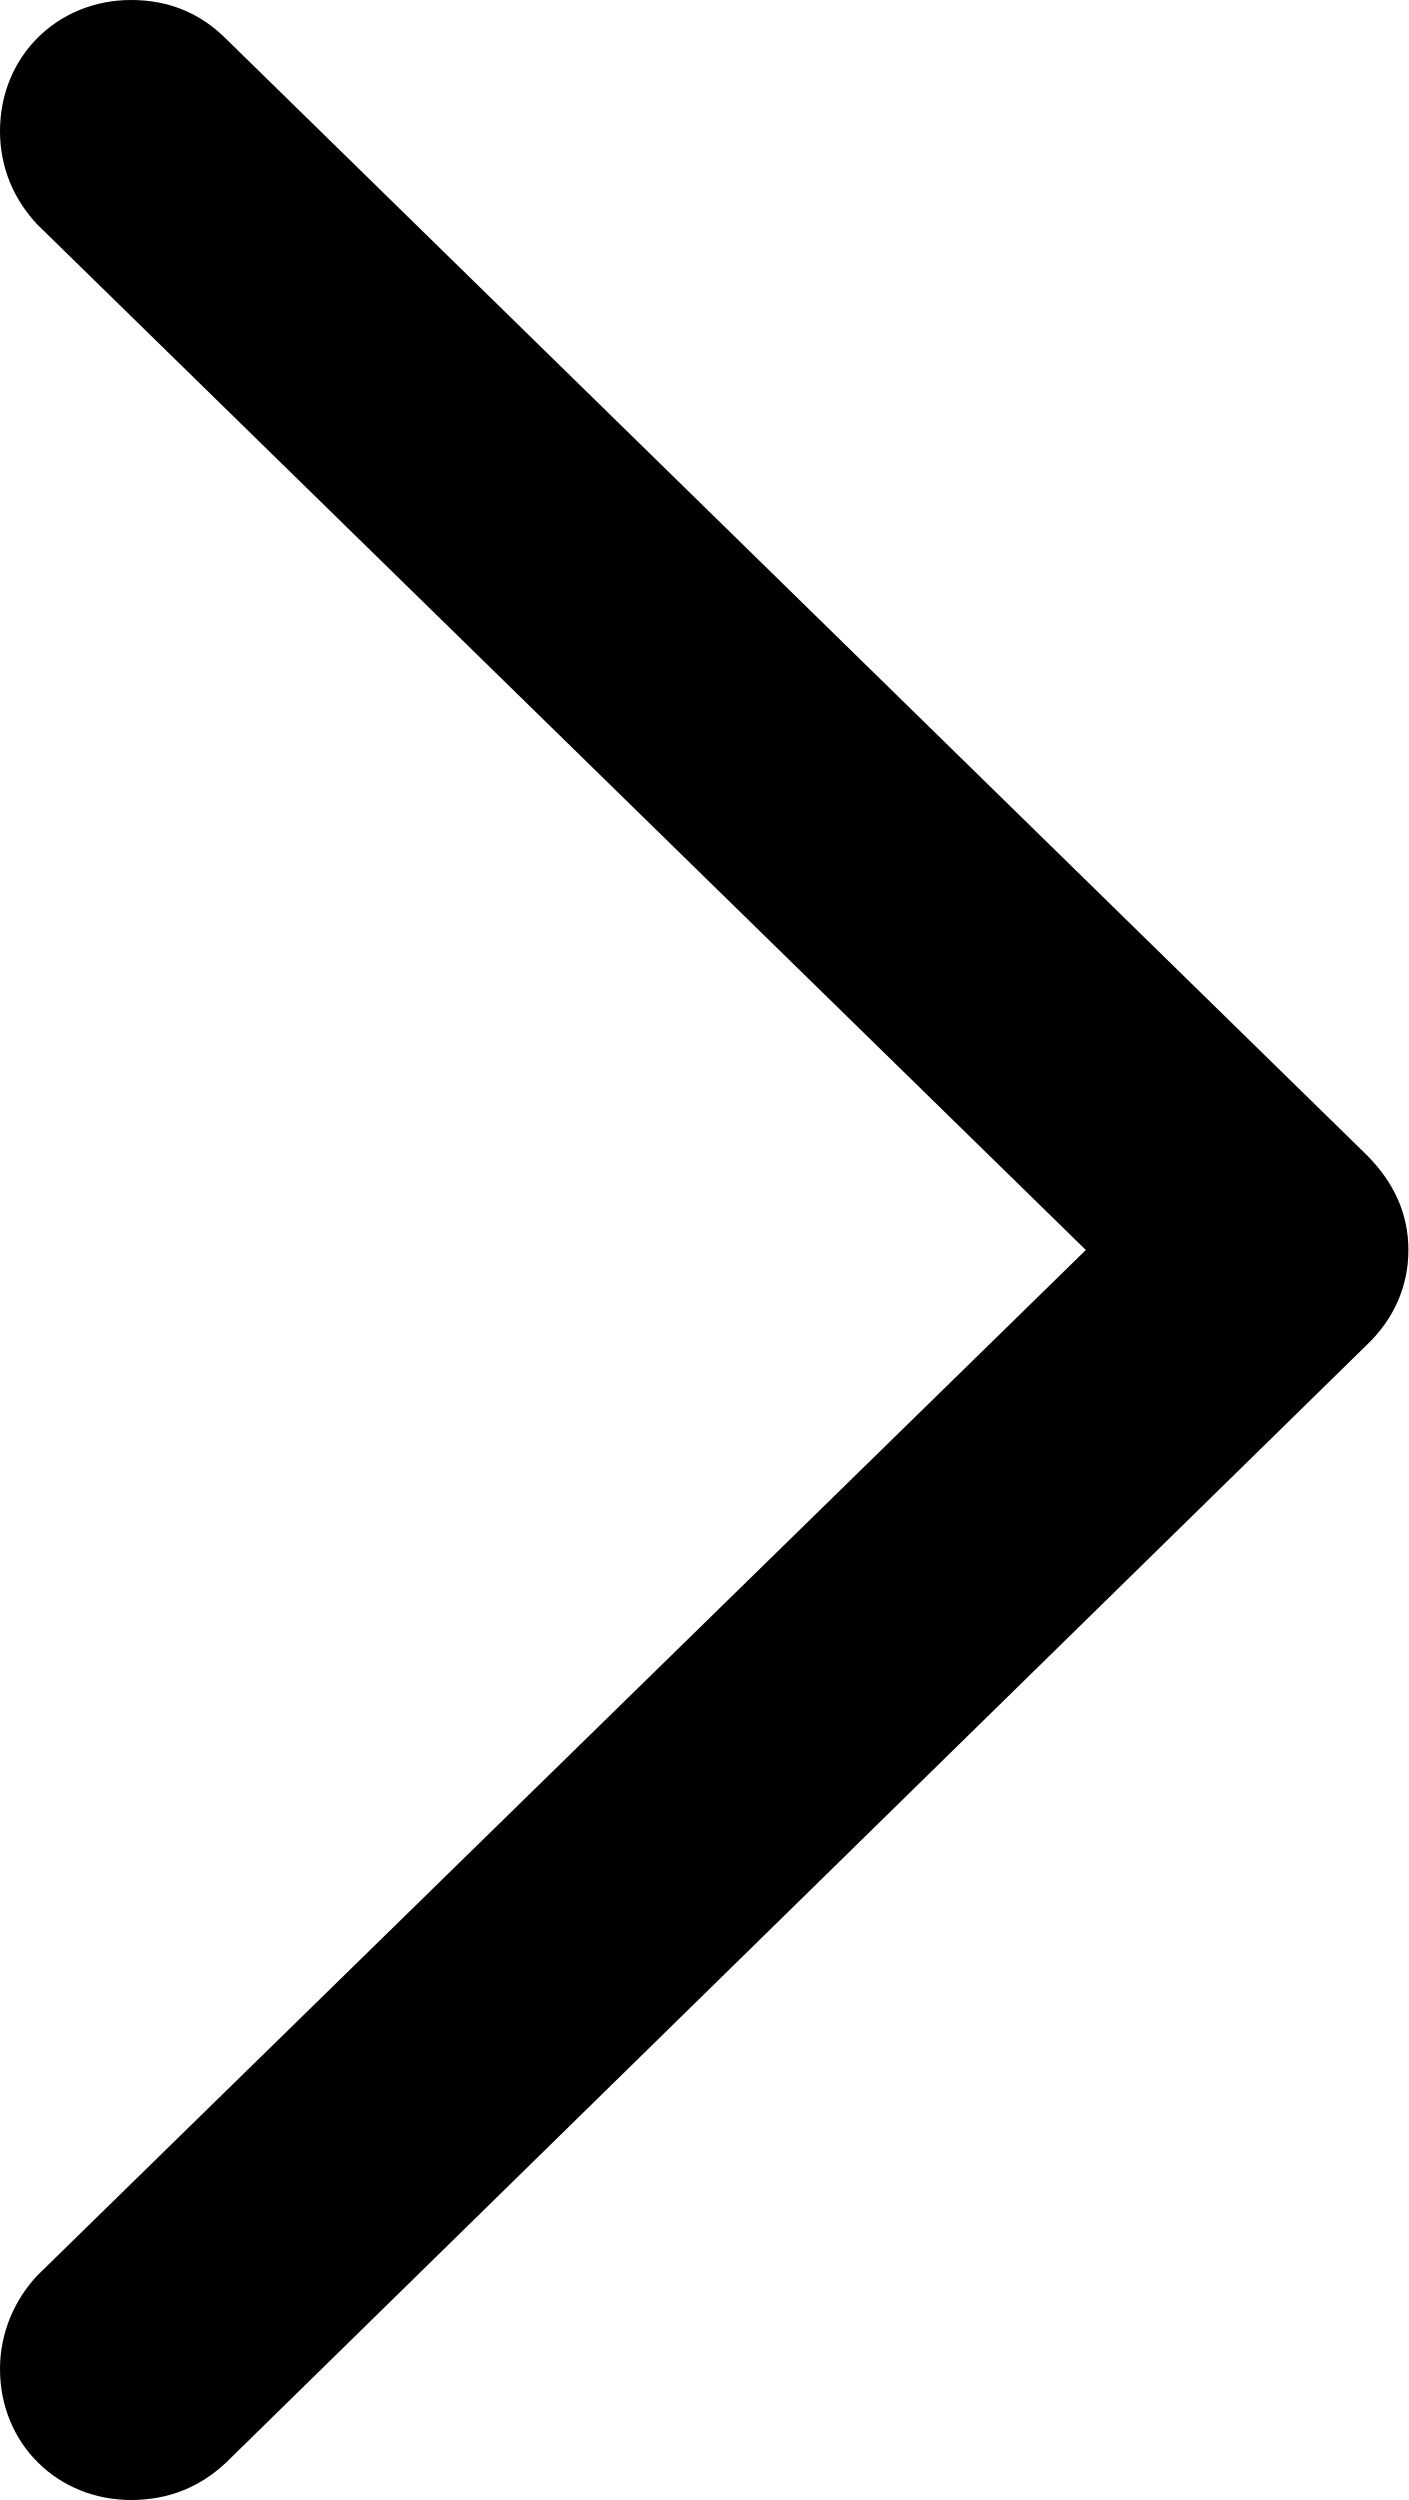
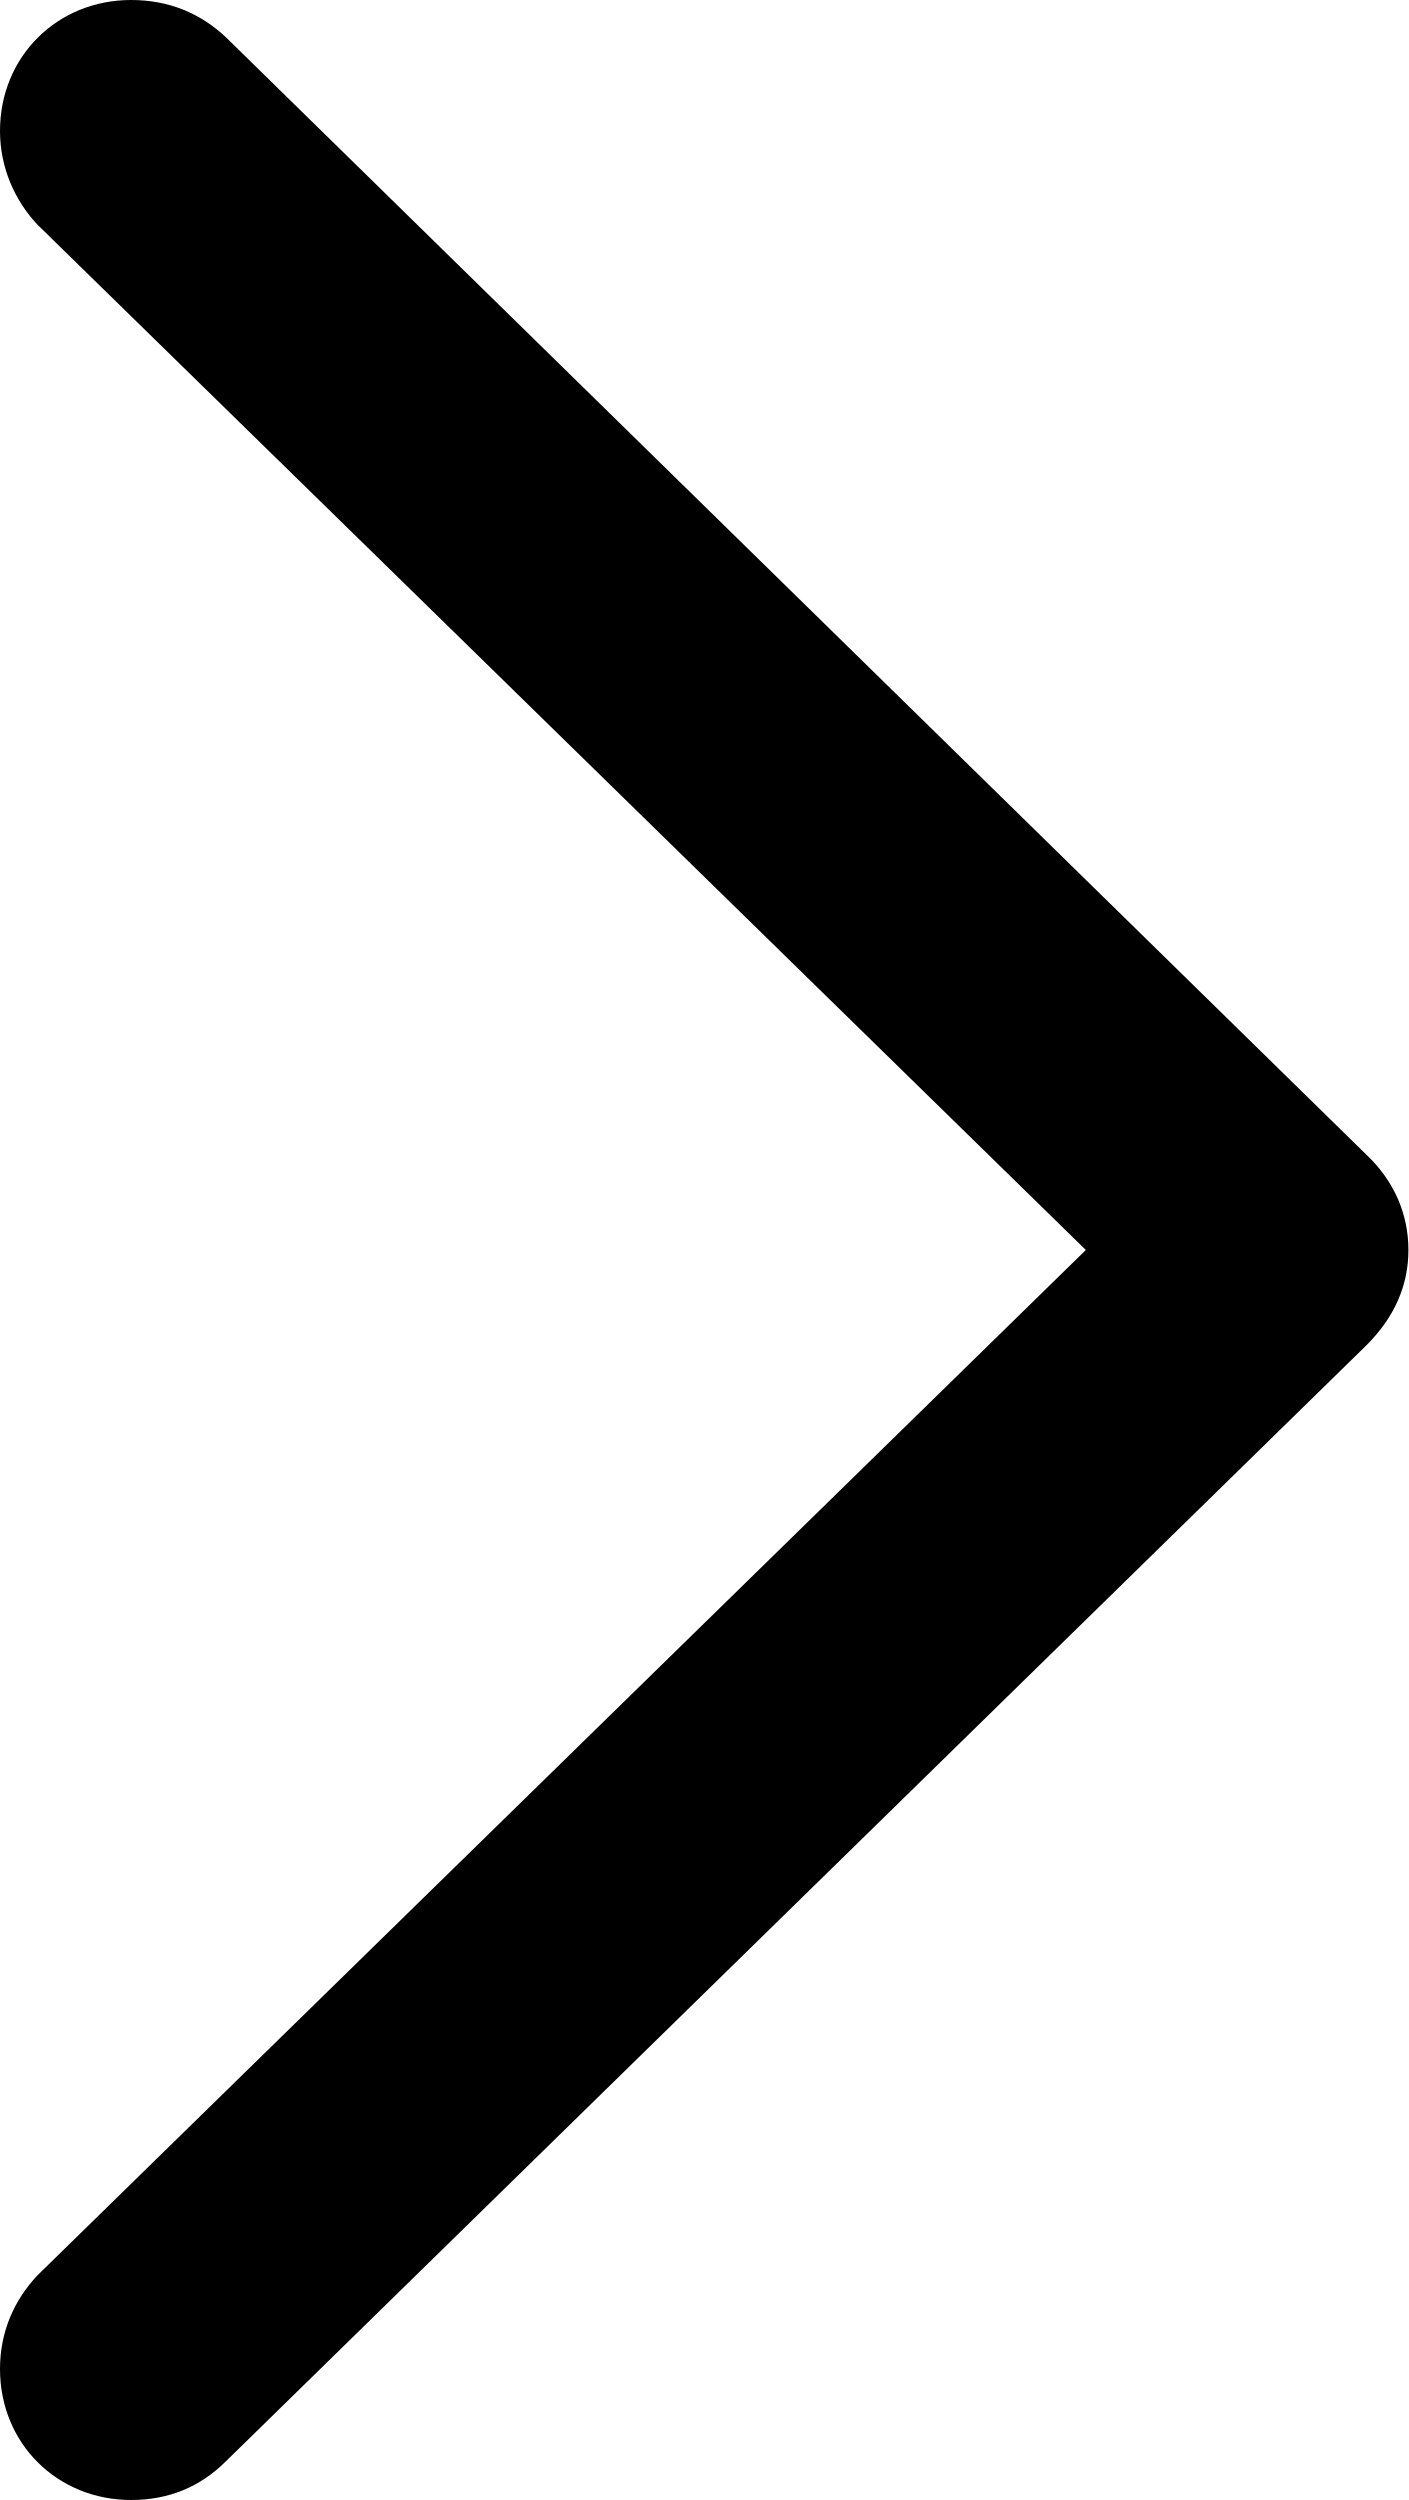
<svg xmlns="http://www.w3.org/2000/svg" viewBox="0 0 95.508 169.531">
-   <path fill-rule="nonzero" d="M95.508 84.766 C95.508 87.207 94.531 89.453 92.676 91.211 L15.332 166.992 C13.574 168.652 11.426 169.531 8.887 169.531 C3.906 169.531 0 165.722 0 160.644 C0 158.203 0.977 155.957 2.539 154.297 L73.633 84.766 L2.539 15.234 C0.977 13.574 0 11.426 0 8.887 C0 3.809 3.906 0 8.887 0 C11.426 0 13.574 0.879 15.332 2.637 L92.676 78.32 C94.531 80.176 95.508 82.324 95.508 84.766 Z" fill="black" />
+   <g transform="translate(0,169.5311) scale(1,-1)">
+     <path fill-rule="nonzero" d="M95.508 84.766 C95.508 87.207 94.531 89.453 92.676 91.211 L15.332 166.992 C13.574 168.652 11.426 169.531 8.887 169.531 C3.906 169.531 0 165.722 0 160.644 C0 158.203 0.977 155.957 2.539 154.297 L73.633 84.766 L2.539 15.234 C0.977 13.574 0 11.426 0 8.887 C0 3.809 3.906 0 8.887 0 C11.426 0 13.574 0.879 15.332 2.637 L92.676 78.32 C94.531 80.176 95.508 82.324 95.508 84.766 Z" fill="black" />
+   </g>
</svg>
